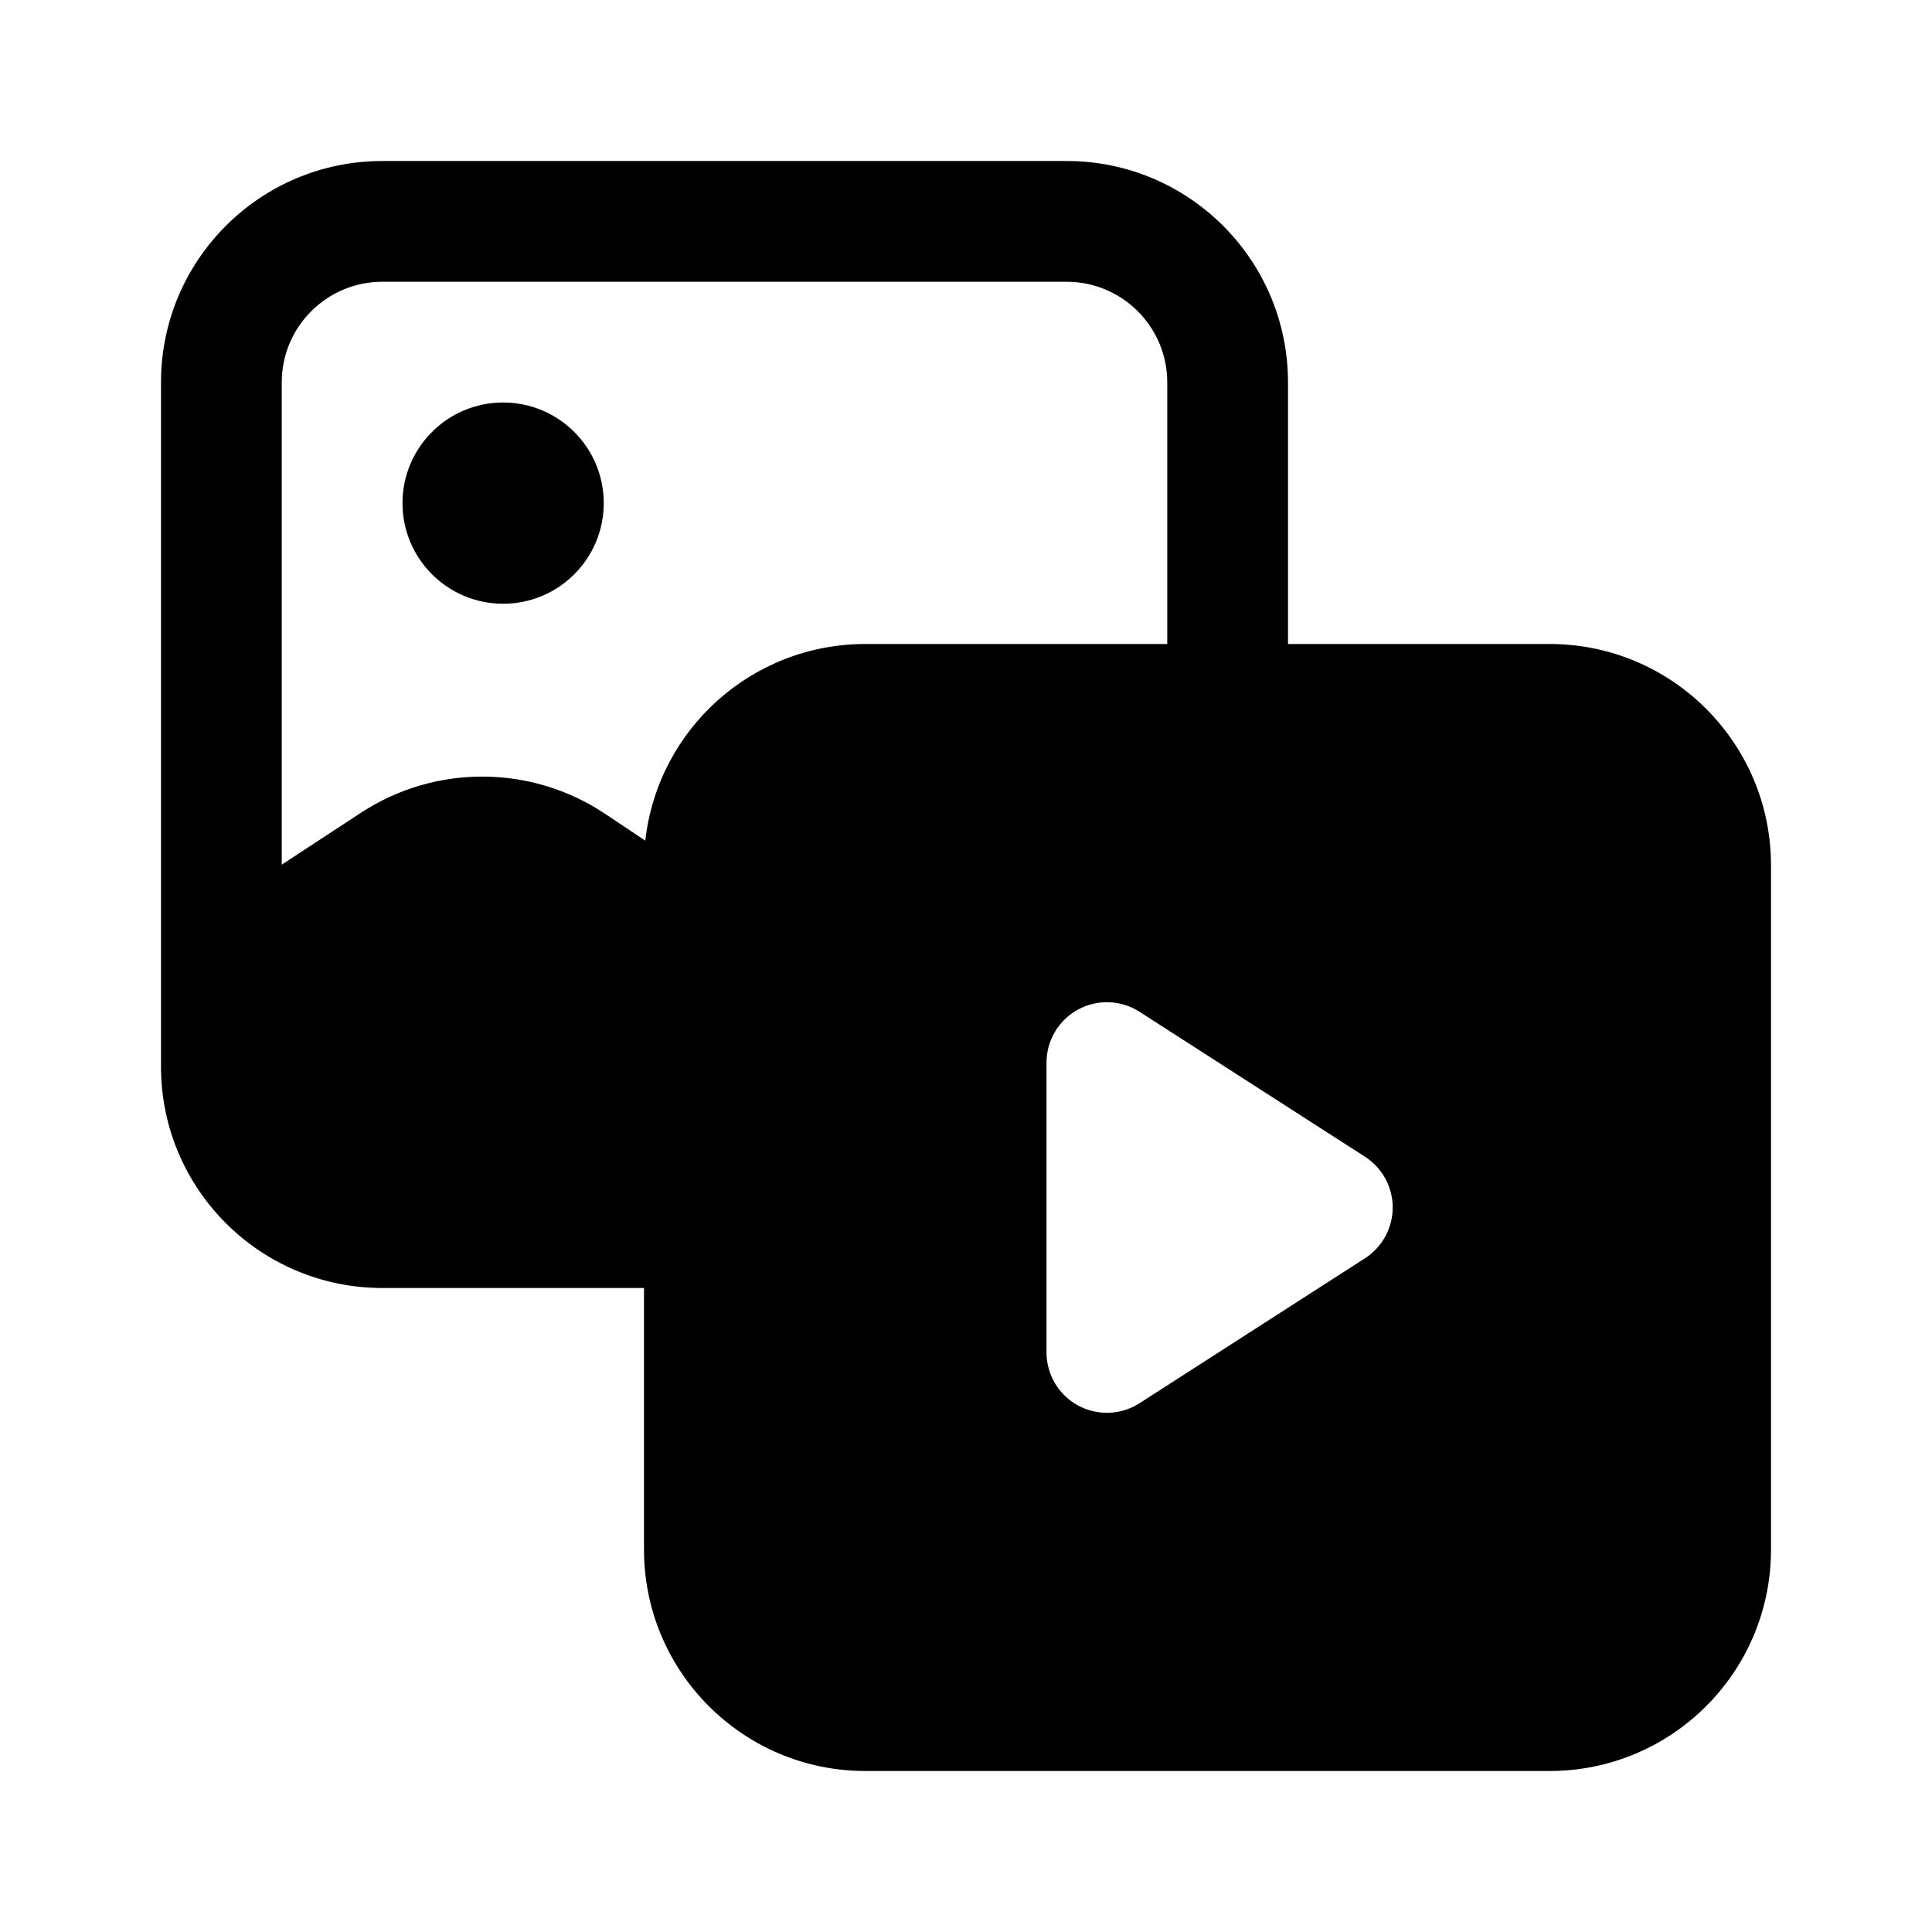
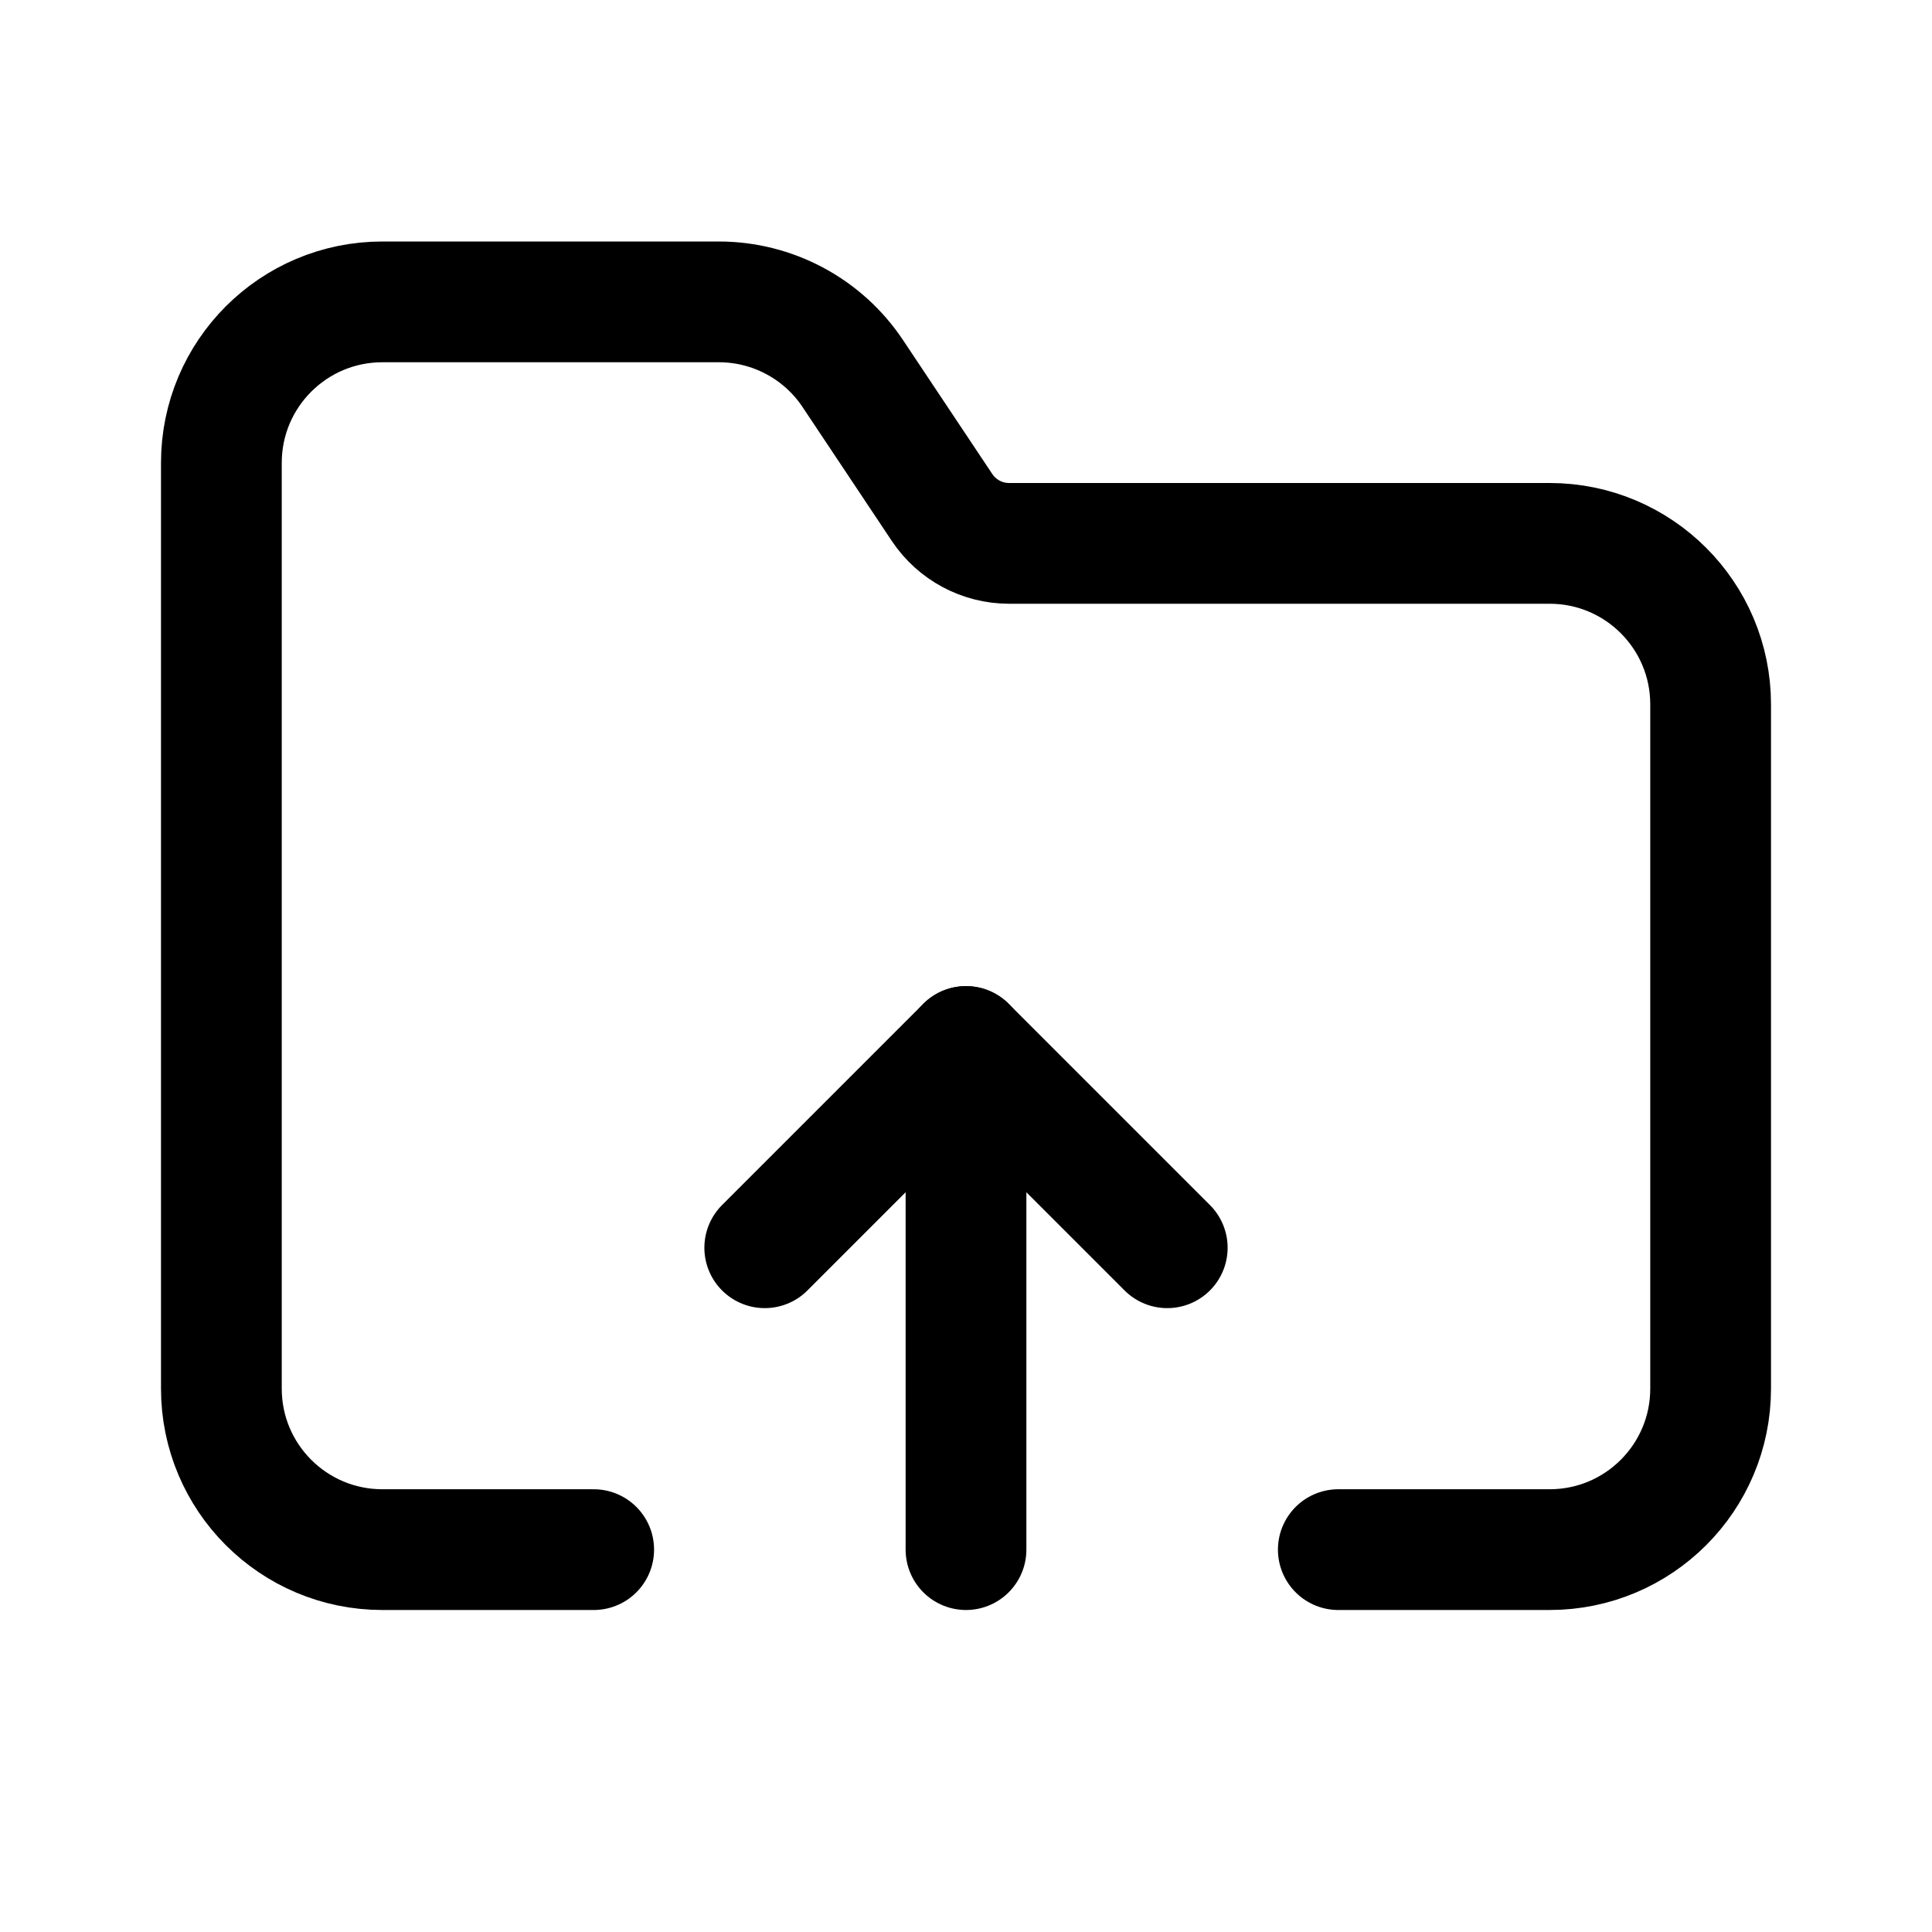
- <svg xmlns="http://www.w3.org/2000/svg" width="24" height="24" fill="none" viewBox="0 0 24 24">
-   <path fill="currentColor" fill-rule="evenodd" d="M2 4.75A2.75 2.75 0 0 1 4.75 2h8.5A2.75 2.75 0 0 1 16 4.75V8h3.25A2.75 2.75 0 0 1 22 10.75v8.5A2.75 2.75 0 0 1 19.25 22h-8.5A2.75 2.75 0 0 1 8 19.25V16H4.75A2.75 2.75 0 0 1 2 13.25v-8.5ZM14.5 8V4.75c0-.69-.56-1.25-1.25-1.25h-8.5c-.69 0-1.25.56-1.25 1.25v5.991l.983-.644a2.75 2.75 0 0 1 3.033.012l.5.334A2.75 2.75 0 0 1 10.75 8h3.75ZM5 6.25a1.25 1.25 0 1 1 2.5 0 1.25 1.25 0 0 1-2.5 0Zm8.39 6.292a.75.75 0 0 1 .766.027l2.8 1.8a.75.75 0 0 1 0 1.262l-2.8 1.8A.75.75 0 0 1 13 16.8v-3.6a.75.75 0 0 1 .39-.658Z" clip-rule="evenodd" />
+ <svg xmlns="http://www.w3.org/2000/svg" viewBox="0 0 24 24" fill="none">
+   <path d="M12 19.25V13L14.5 15.5" stroke="currentColor" stroke-width="1.5" stroke-linecap="round" stroke-linejoin="round" />
+   <path d="M12 13L9.5 15.5" stroke="currentColor" stroke-width="1.5" stroke-linecap="round" stroke-linejoin="round" />
+   <path d="M7.375 19.25H4.75C3.645 19.25 2.75 18.355 2.75 17.25V5.75C2.75 4.645 3.645 3.75 4.75 3.75H8.93C9.598 3.75 10.223 4.084 10.594 4.641L11.703 6.305C11.889 6.583 12.201 6.75 12.535 6.75H19.25C20.355 6.75 21.25 7.645 21.25 8.75V17.25C21.25 18.355 20.355 19.25 19.25 19.25H16.625" stroke="currentColor" stroke-width="1.5" stroke-linecap="round" stroke-linejoin="round" />
</svg>
